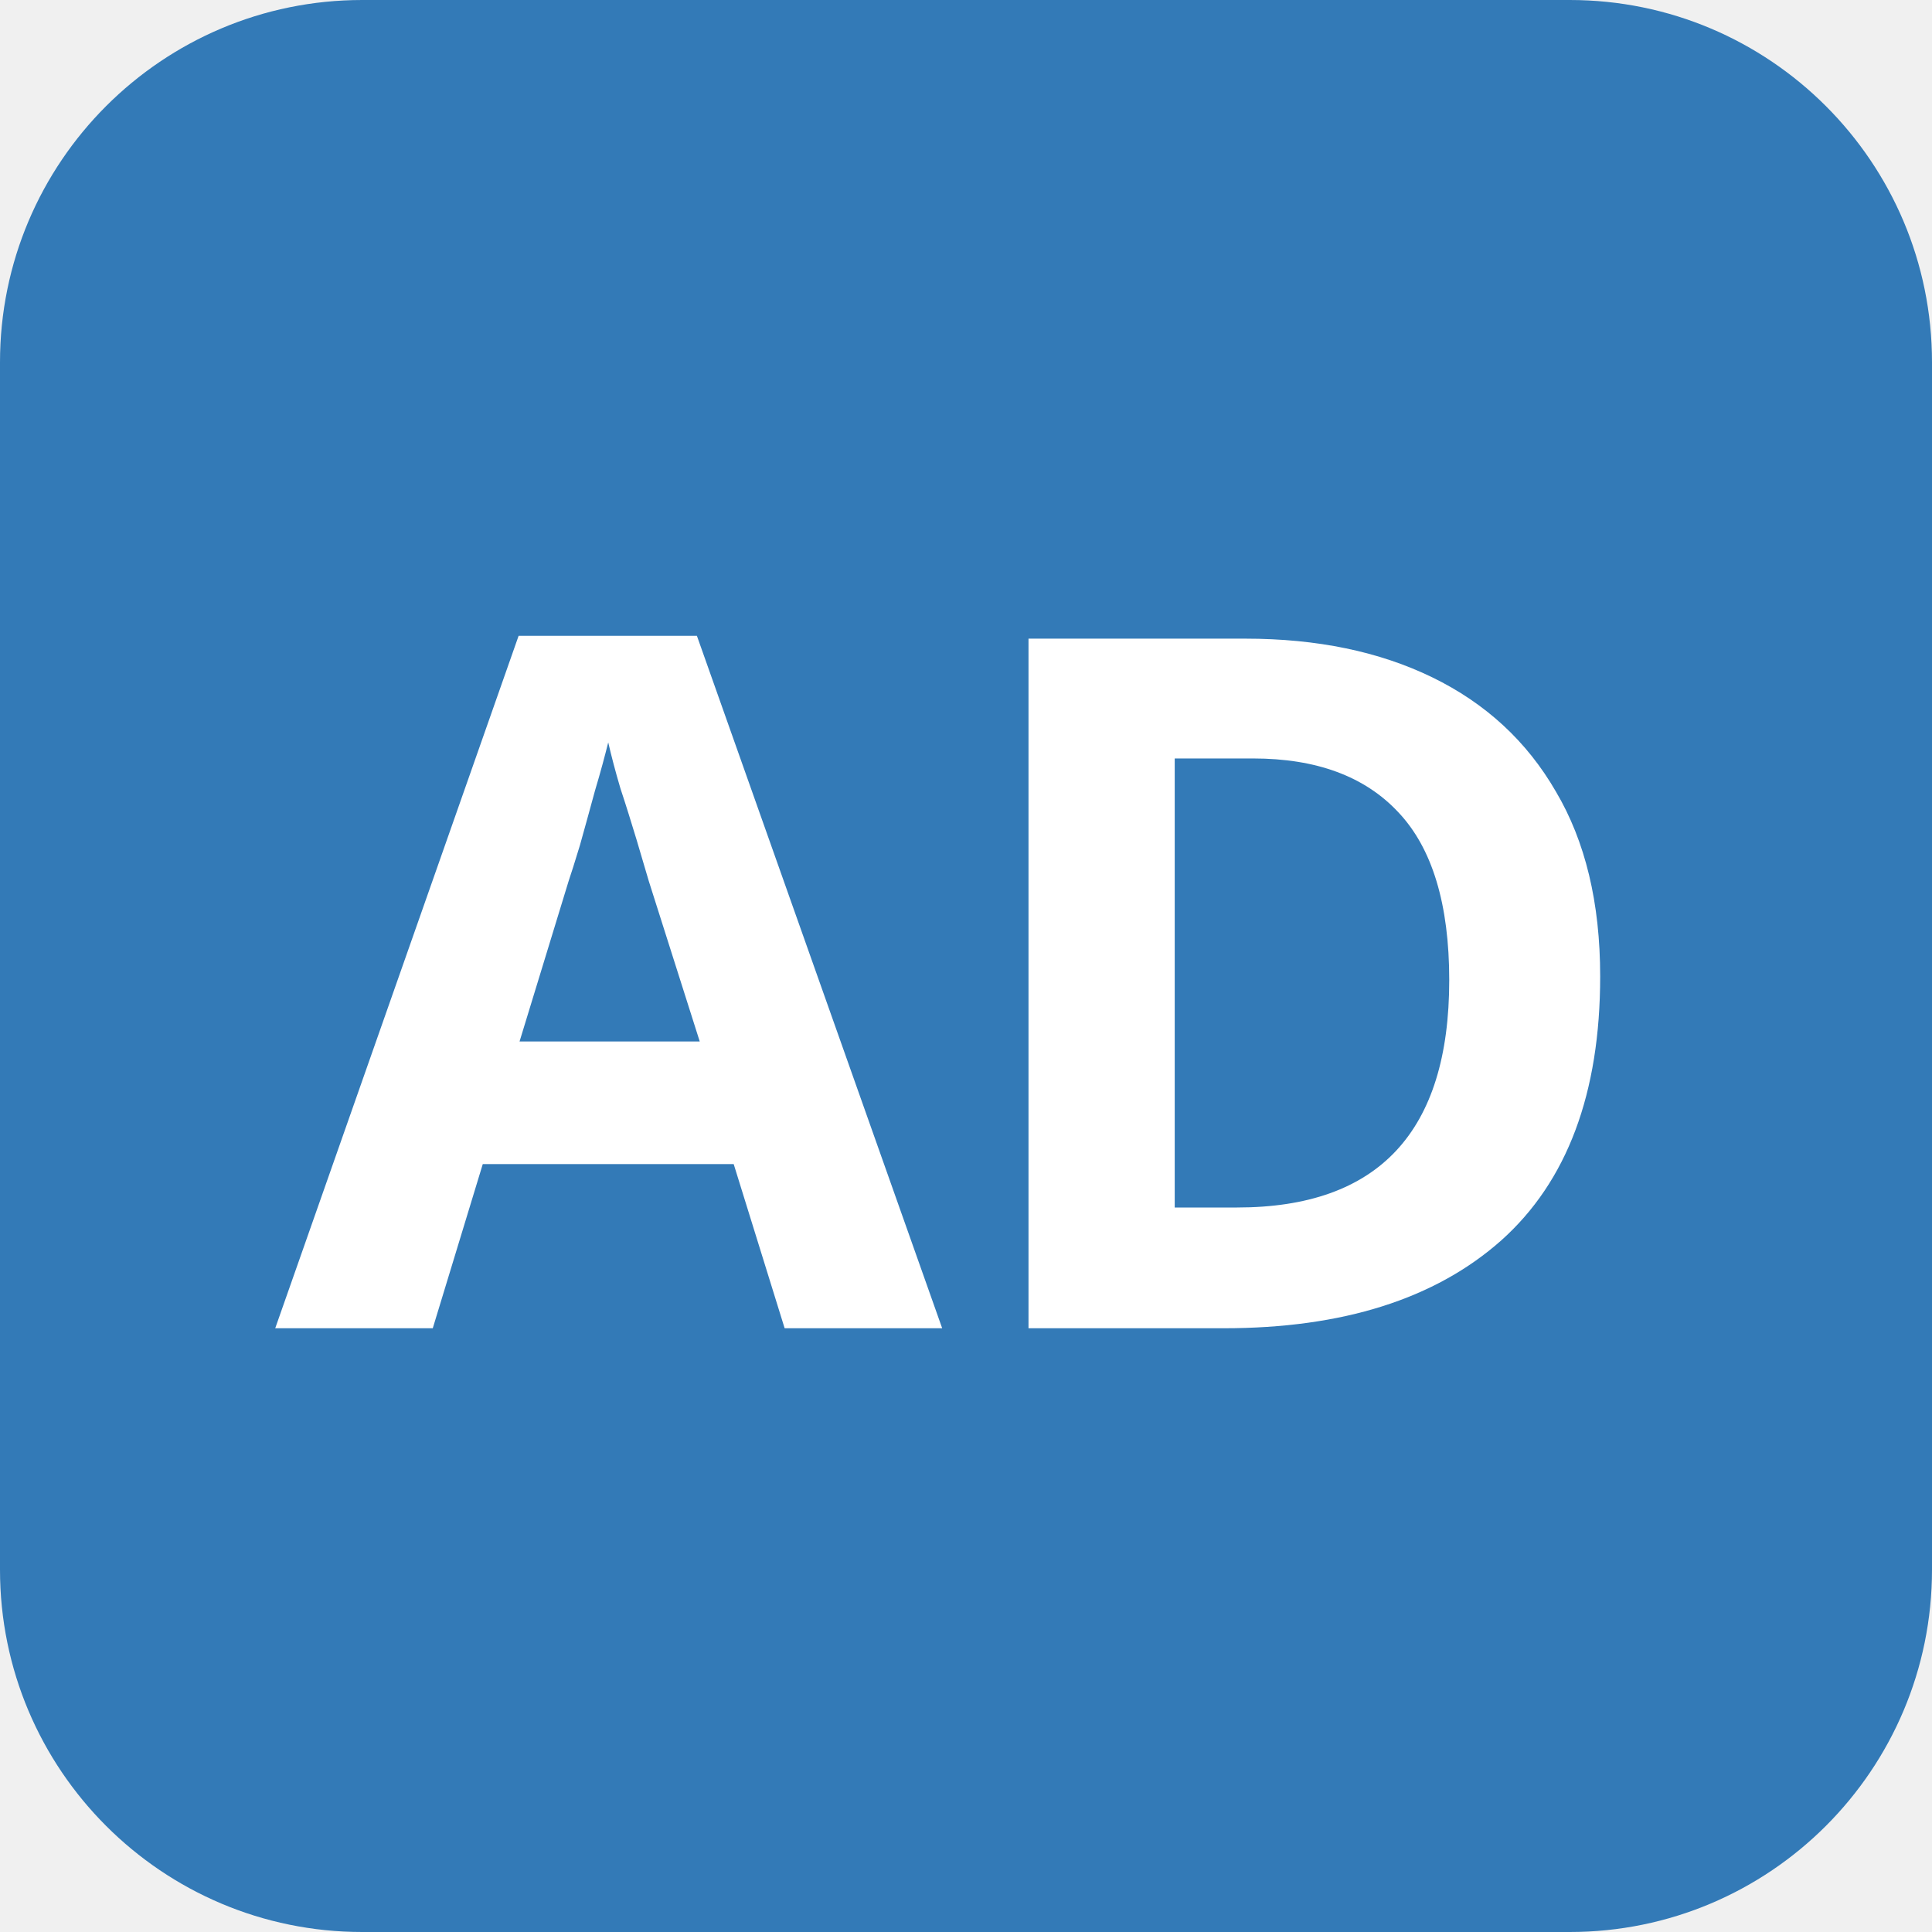
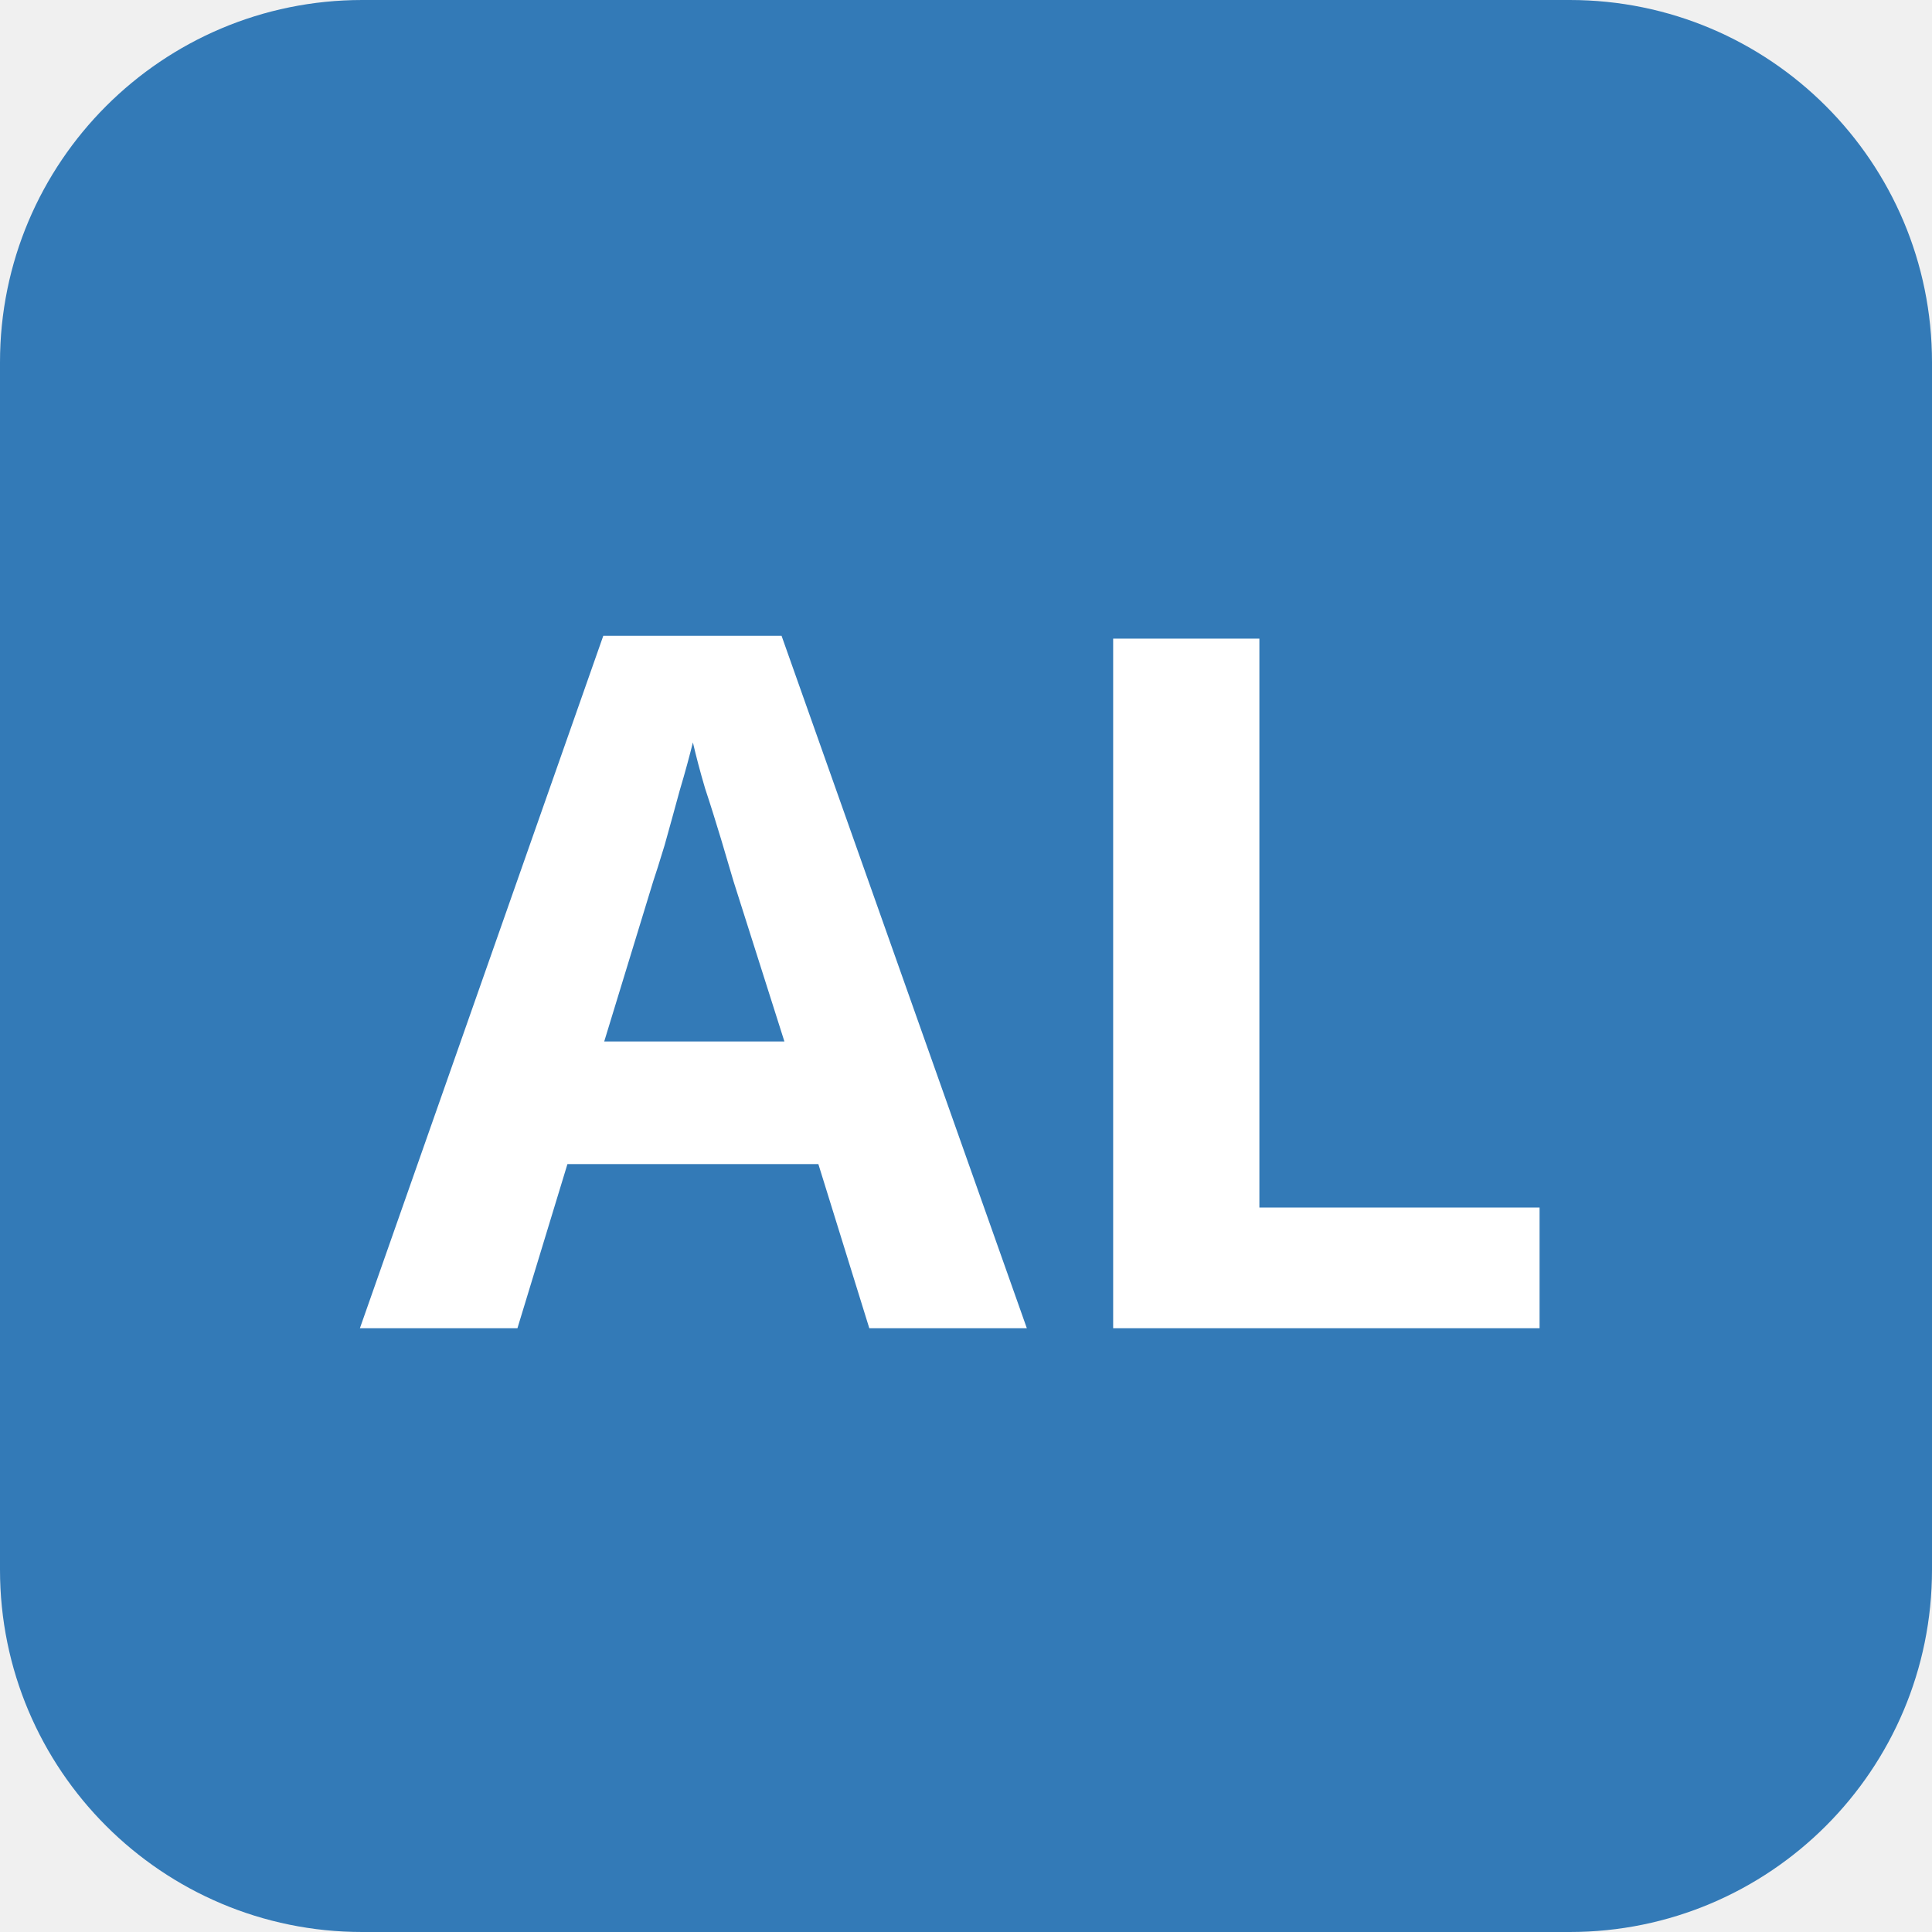
<svg xmlns="http://www.w3.org/2000/svg" viewBox="0 0 32 32">
  <rect width="32" height="32" rx="6" fill="#337ab7" />
-   <text x="16" y="22" text-anchor="middle" fill="white" font-family="Hind, sans-serif" font-weight="700" font-size="16">AD</text>
+   <text x="16" y="22" text-anchor="middle" fill="white" font-family="Hind, sans-serif" font-weight="700" font-size="16">AL</text>
</svg>
